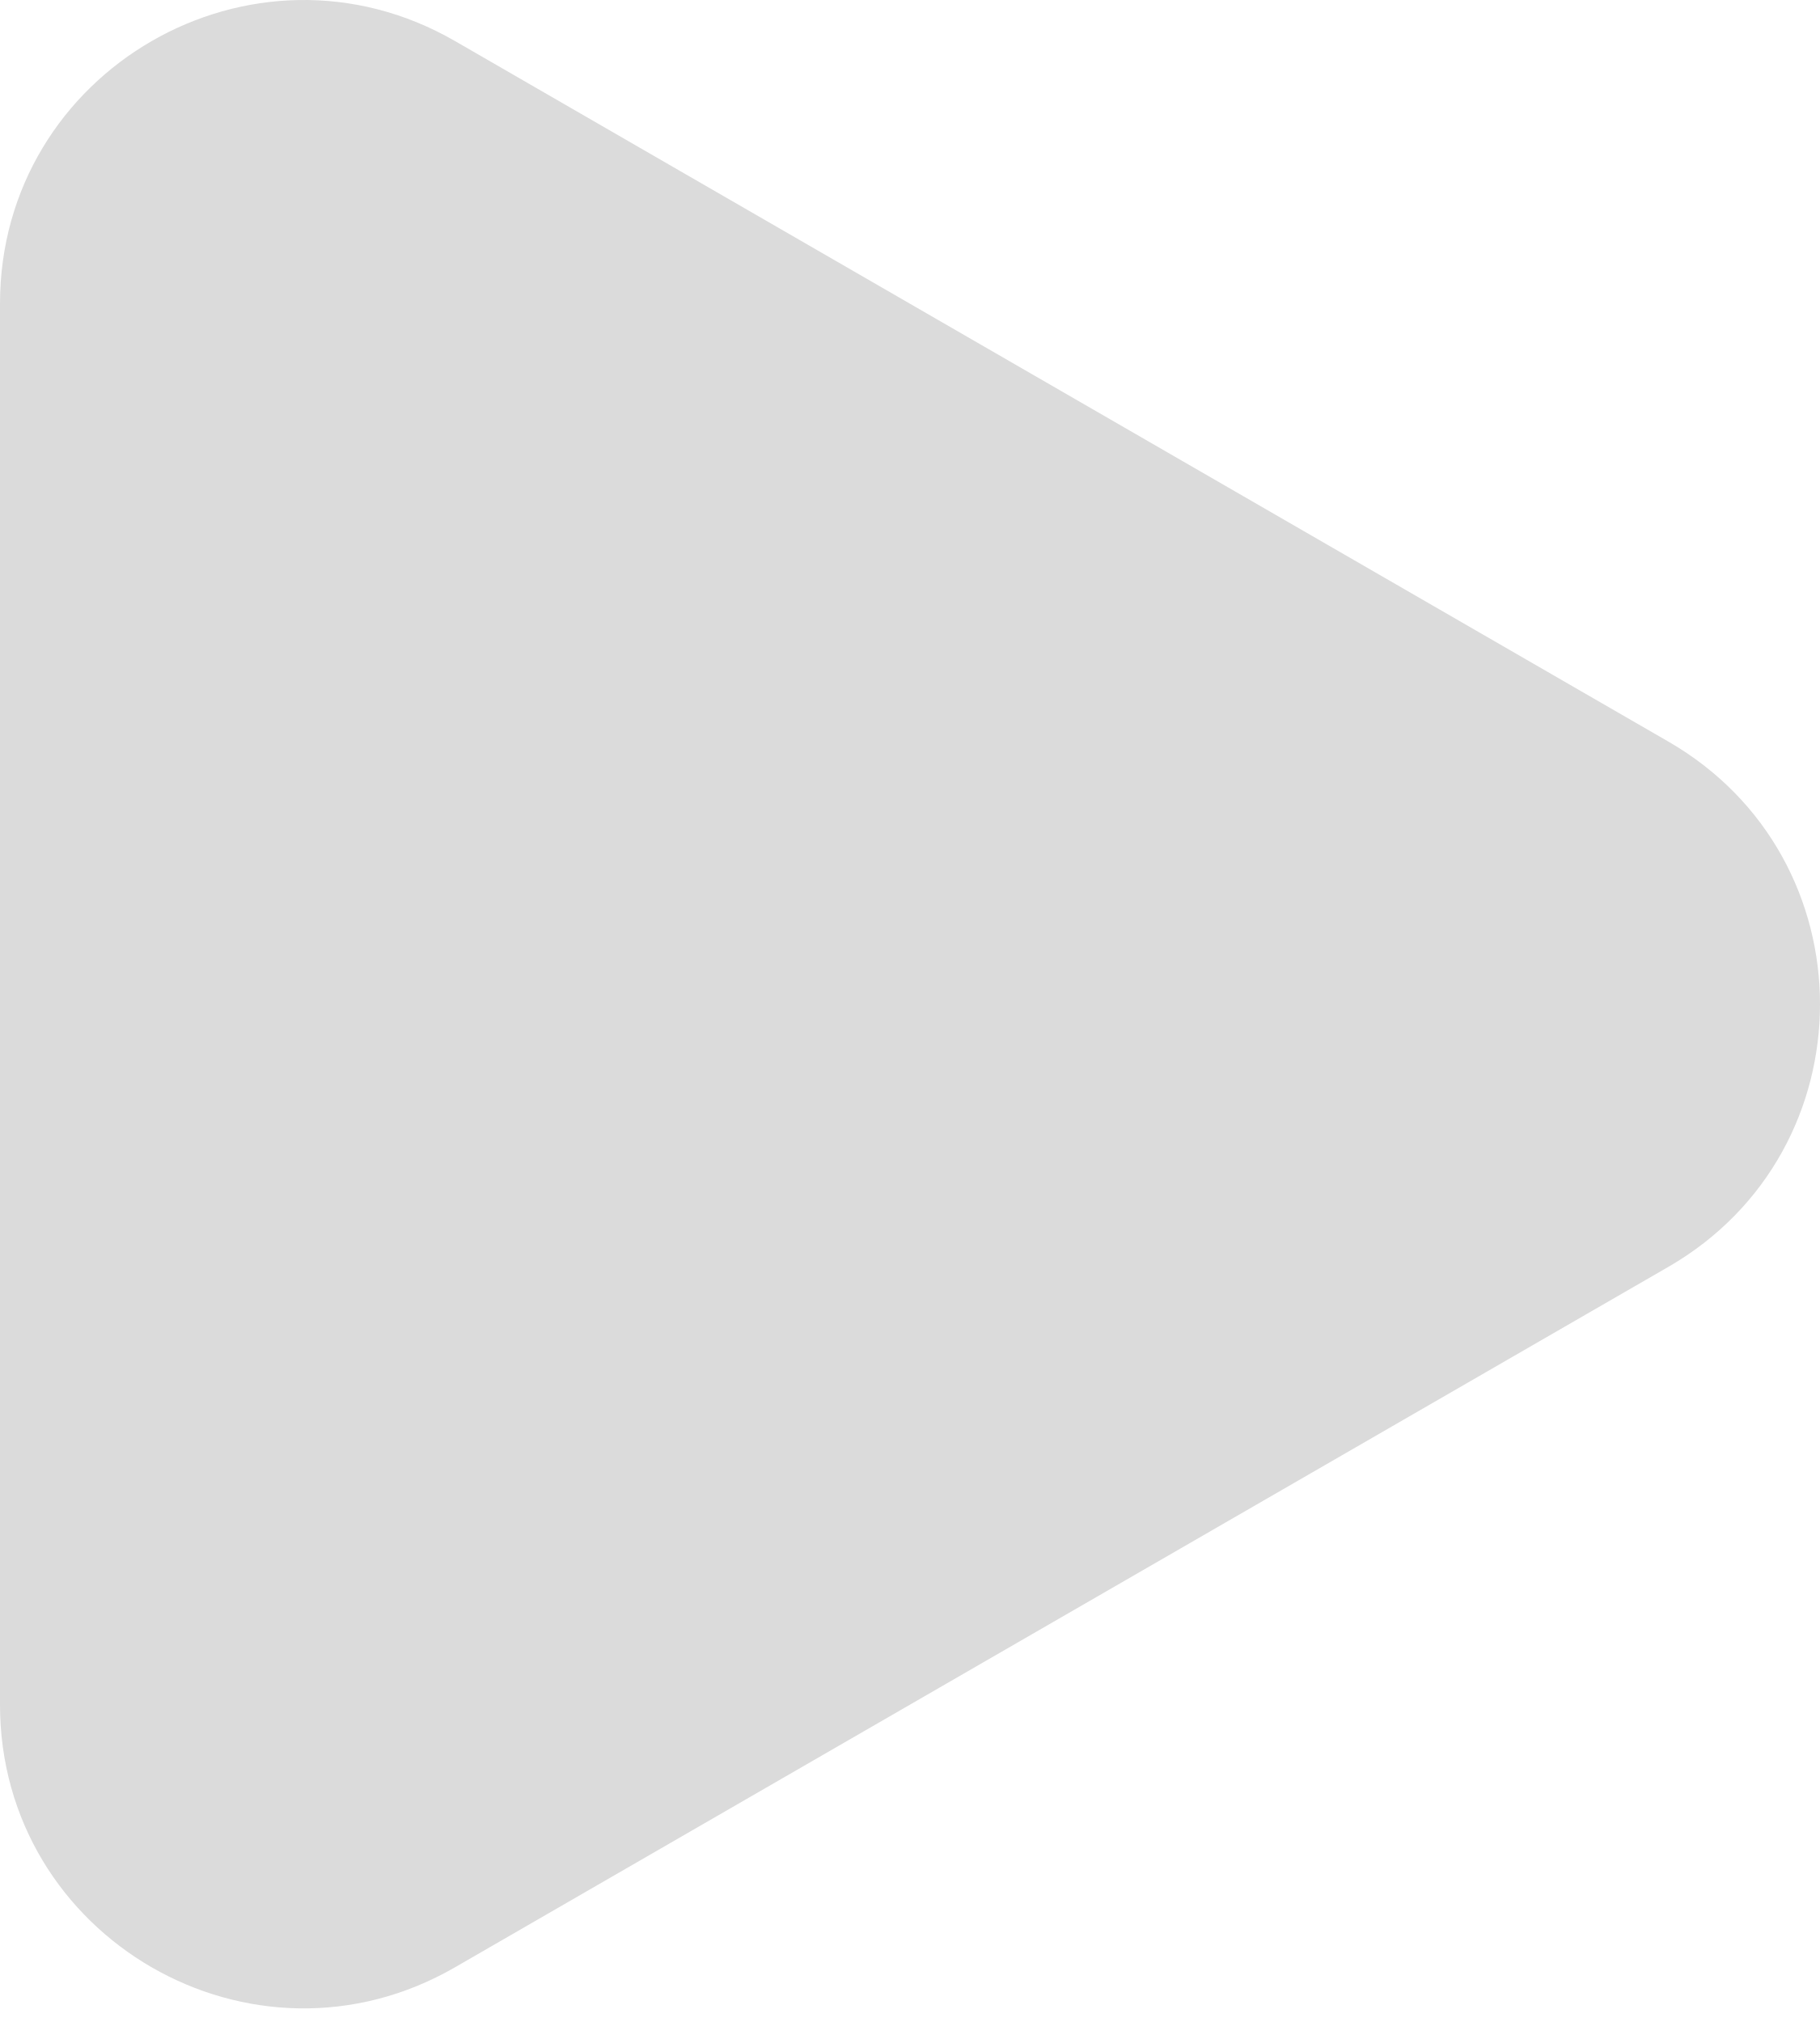
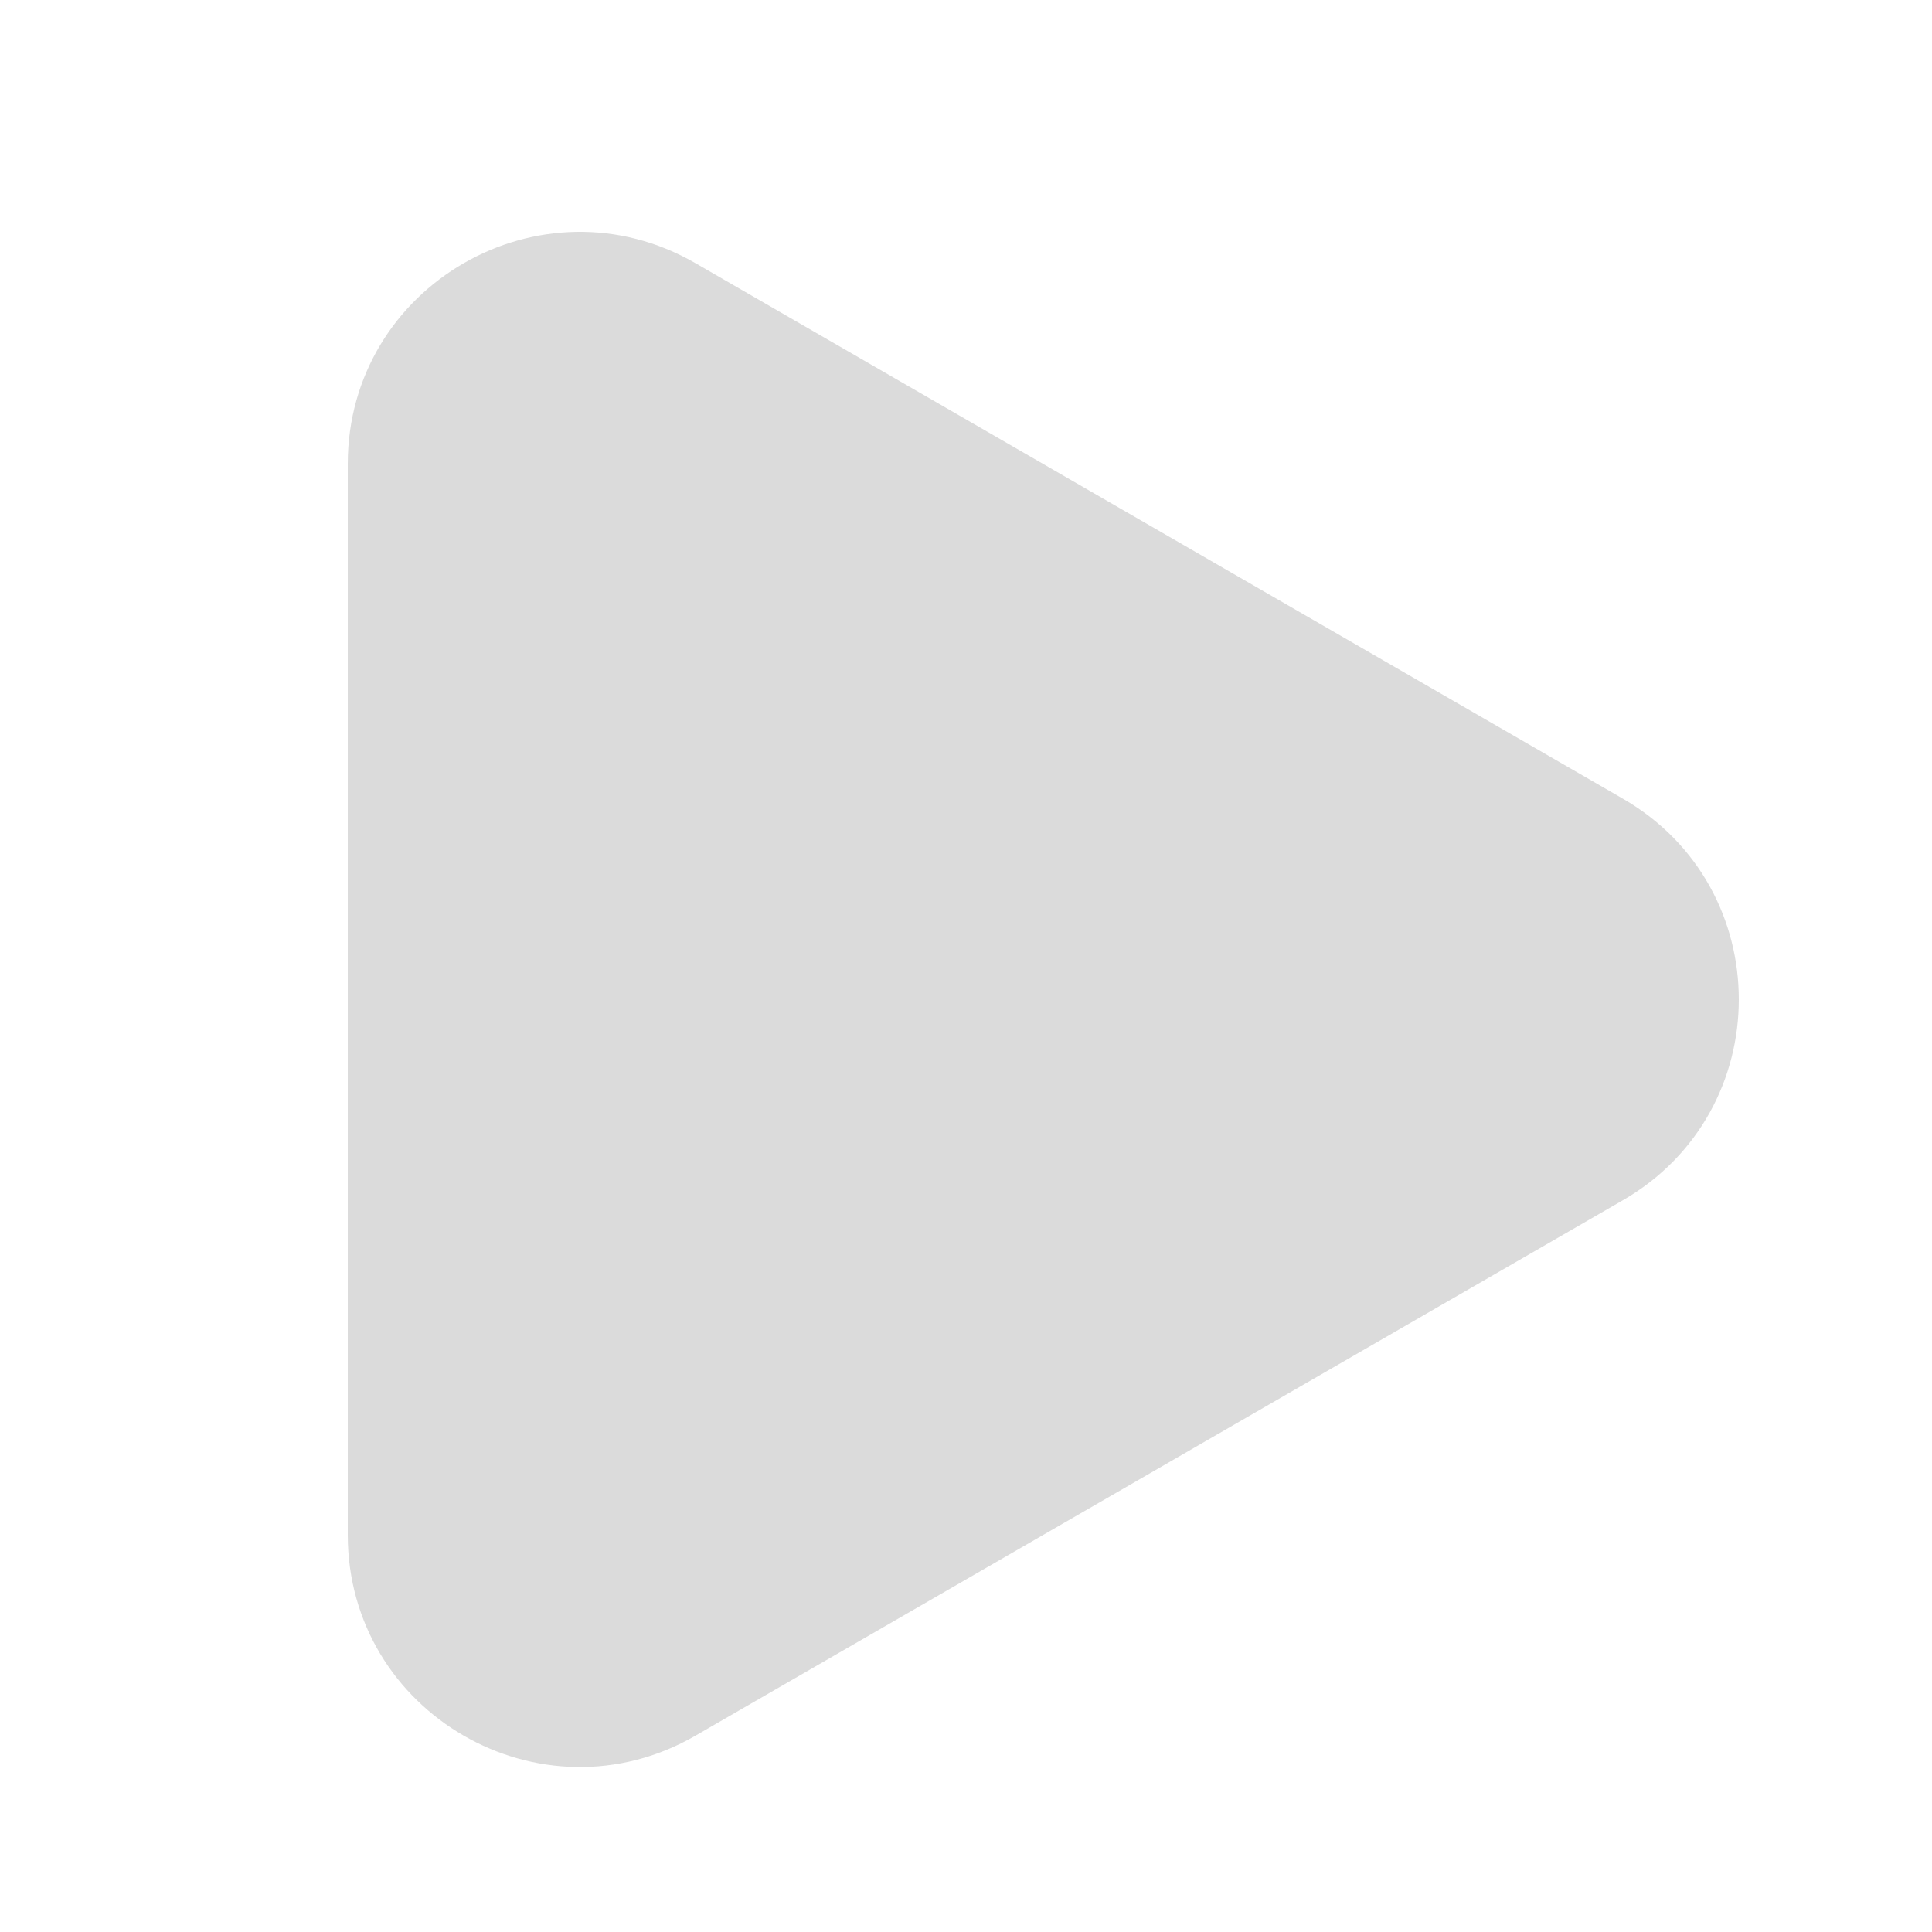
- <svg xmlns="http://www.w3.org/2000/svg" width="18" height="20" viewBox="0 0 18 20" fill="none">
+ <svg xmlns="http://www.w3.org/2000/svg" width="16" height="16" viewBox="0 -3 16 25" fill="none">
  <path d="M16.5 7.335C18.5 8.489 18.5 11.376 16.5 12.531L4.5 19.459C2.5 20.614 0 19.17 0 16.861L0 3.004C0 0.695 2.5 -0.748 4.5 0.406L16.5 7.335Z" fill="#DBDBDB" />
</svg>
